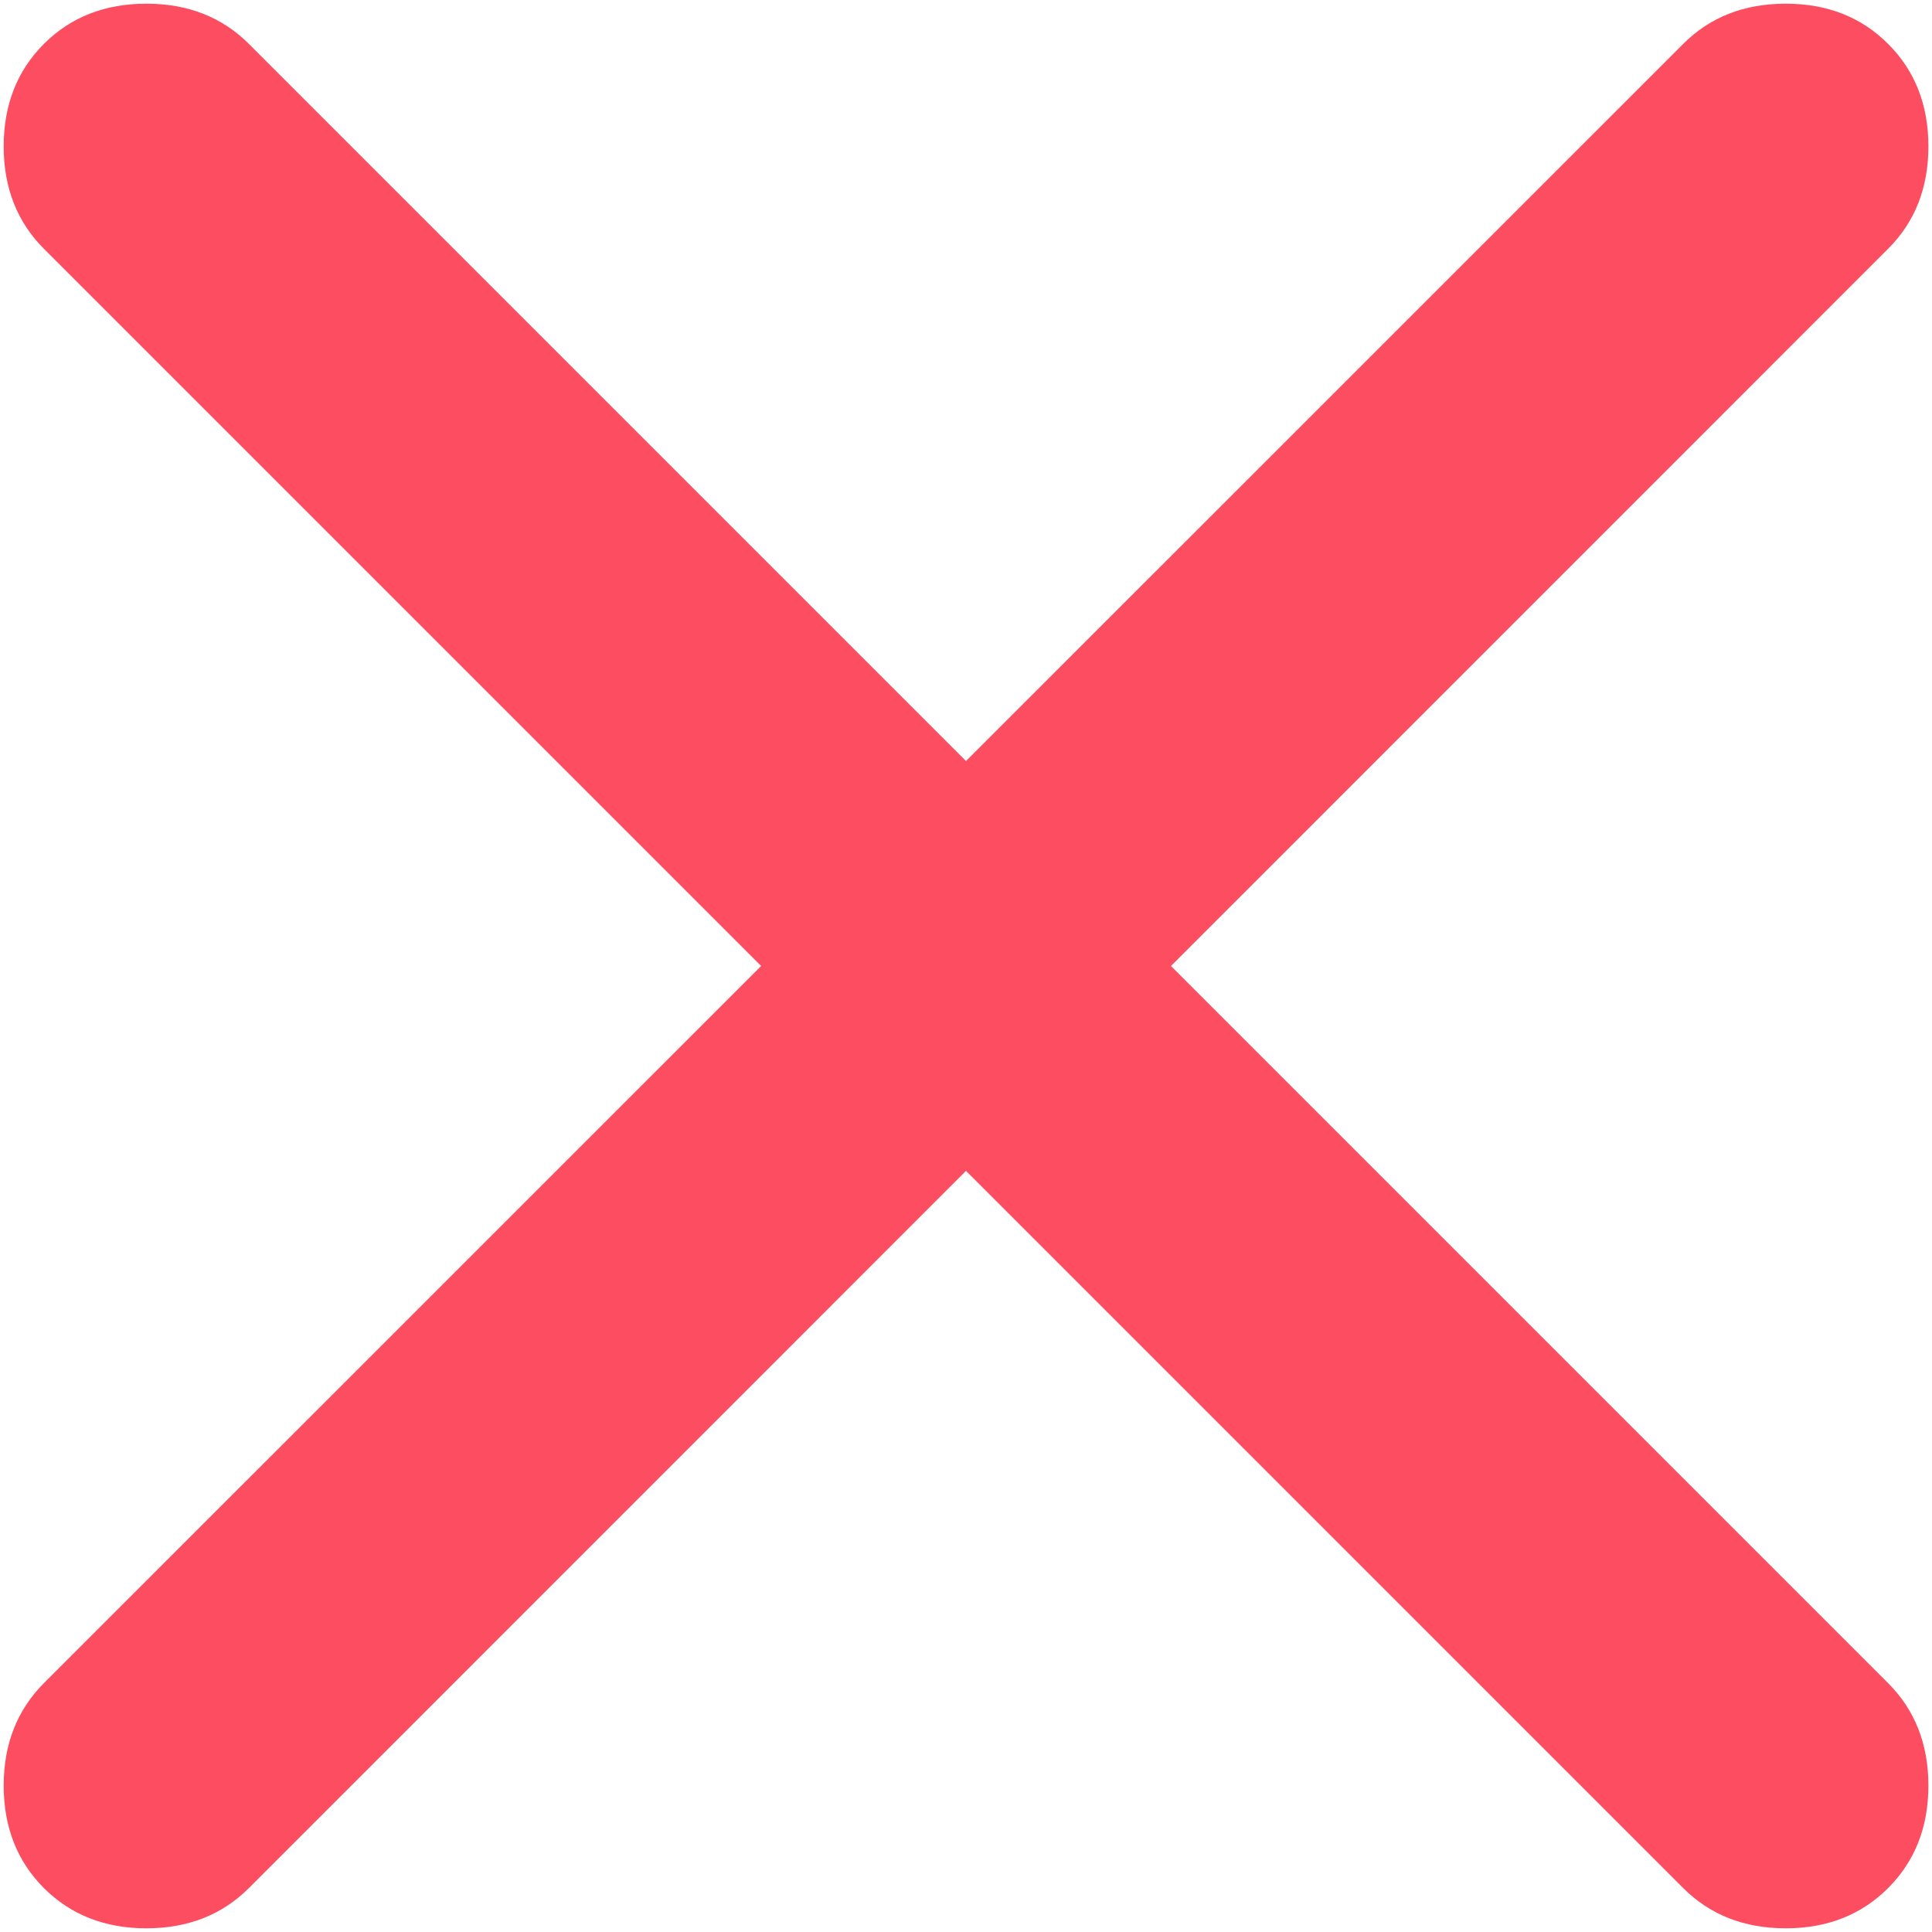
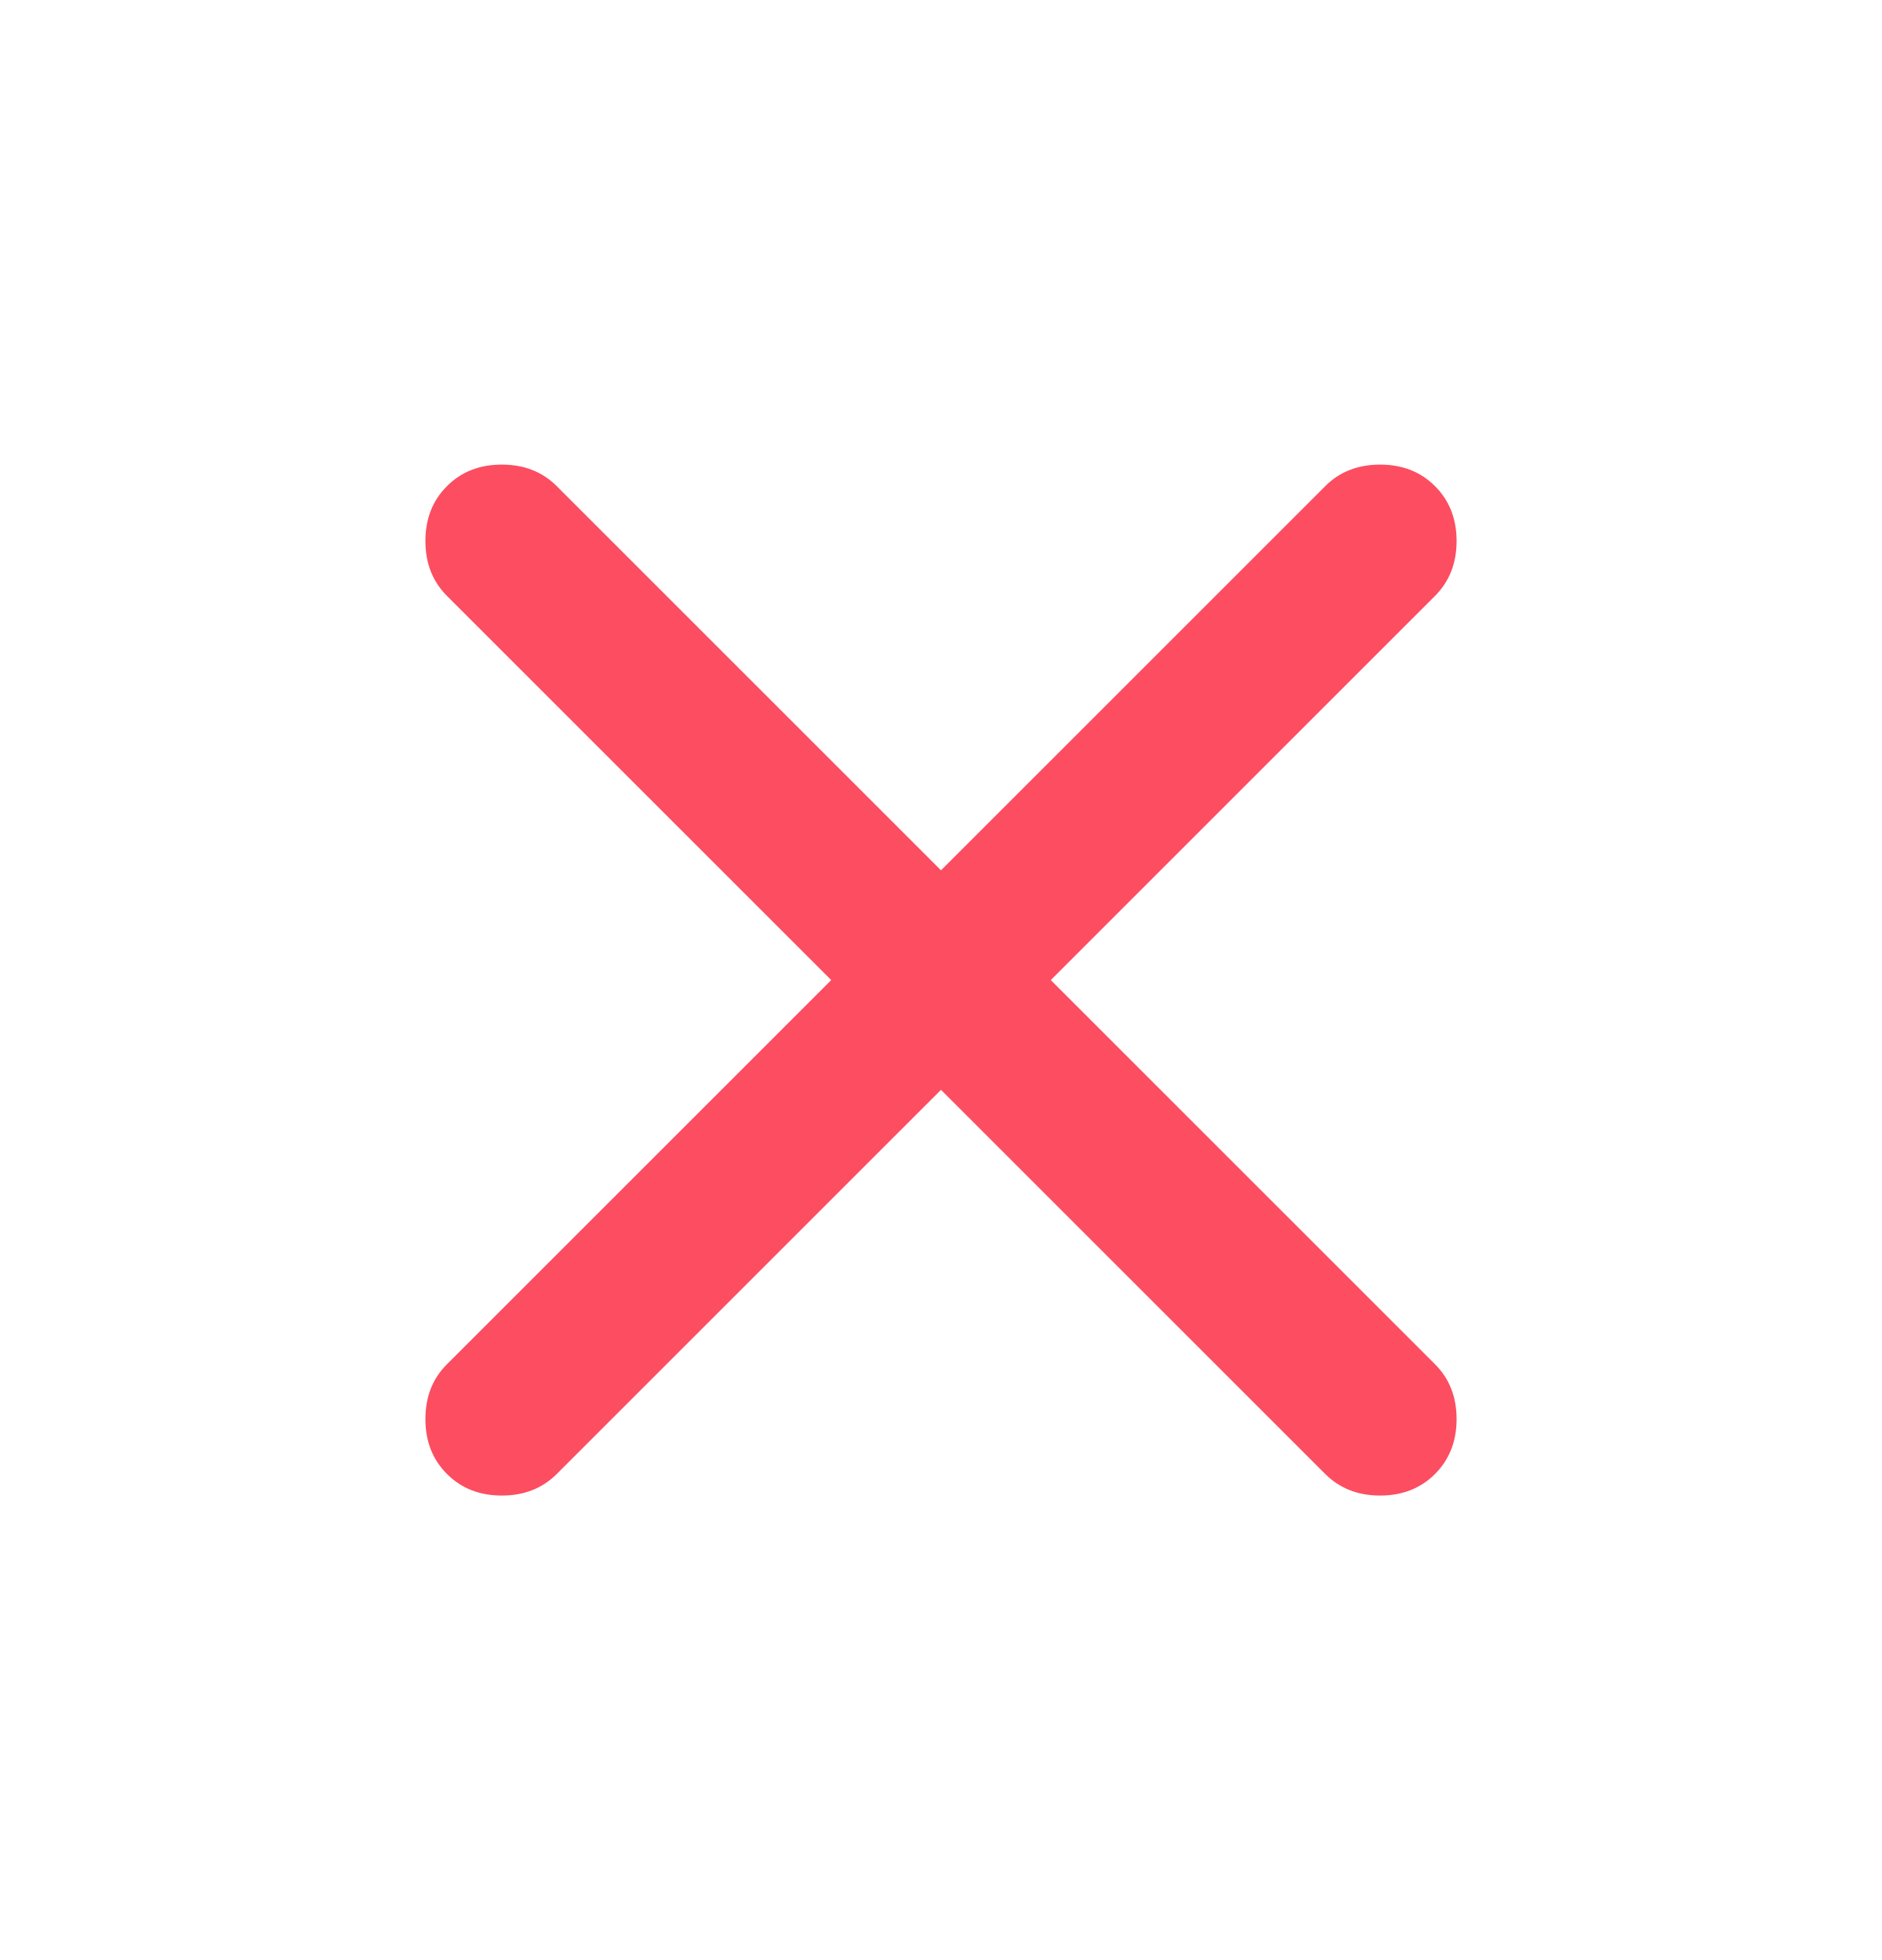
- <svg xmlns="http://www.w3.org/2000/svg" width="22" height="22" viewBox="0 0 22 22" fill="none">
-   <path d="M11 13.333L2.834 21.5C2.528 21.805 2.139 21.958 1.667 21.958C1.195 21.958 0.806 21.805 0.5 21.5C0.195 21.194 0.042 20.805 0.042 20.333C0.042 19.861 0.195 19.472 0.5 19.166L8.667 11L0.5 2.833C0.195 2.528 0.042 2.139 0.042 1.667C0.042 1.194 0.195 0.805 0.5 0.5C0.806 0.194 1.195 0.042 1.667 0.042C2.139 0.042 2.528 0.194 2.834 0.5L11 8.666L19.167 0.5C19.473 0.194 19.861 0.042 20.334 0.042C20.806 0.042 21.195 0.194 21.5 0.5C21.806 0.805 21.959 1.194 21.959 1.667C21.959 2.139 21.806 2.528 21.5 2.833L13.334 11L21.5 19.166C21.806 19.472 21.959 19.861 21.959 20.333C21.959 20.805 21.806 21.194 21.5 21.5C21.195 21.805 20.806 21.958 20.334 21.958C19.861 21.958 19.473 21.805 19.167 21.5L11 13.333Z" fill="#FD4D61" />
+ <svg xmlns="http://www.w3.org/2000/svg" width="24" height="25" viewBox="0 0 24 25" fill="none">
+   <mask id="mask0_6553_7932" style="mask-type:alpha" maskUnits="userSpaceOnUse" x="0" y="0" width="24" height="25">
+     <rect y="0.5" width="24" height="24" fill="#D9D9D9" />
+   </mask>
+   <g mask="url(#mask0_6553_7932)">
+     <path d="M12 13.901L7.1 18.801C6.916 18.984 6.683 19.076 6.4 19.076C6.116 19.076 5.883 18.984 5.7 18.801C5.516 18.617 5.425 18.384 5.425 18.101C5.425 17.817 5.516 17.584 5.7 17.401L10.6 12.501L5.7 7.601C5.516 7.417 5.425 7.184 5.425 6.901C5.425 6.617 5.516 6.384 5.7 6.201C5.883 6.017 6.116 5.926 6.4 5.926C6.683 5.926 6.916 6.017 7.1 6.201L12 11.101L16.9 6.201C17.083 6.017 17.317 5.926 17.6 5.926C17.883 5.926 18.116 6.017 18.3 6.201C18.483 6.384 18.575 6.617 18.575 6.901C18.575 7.184 18.483 7.417 18.3 7.601L13.4 12.501L18.3 17.401C18.483 17.584 18.575 17.817 18.575 18.101C18.575 18.384 18.483 18.617 18.3 18.801C18.116 18.984 17.883 19.076 17.6 19.076C17.317 19.076 17.083 18.984 16.9 18.801L12 13.901Z" fill="#FD4D61" />
+   </g>
</svg>
